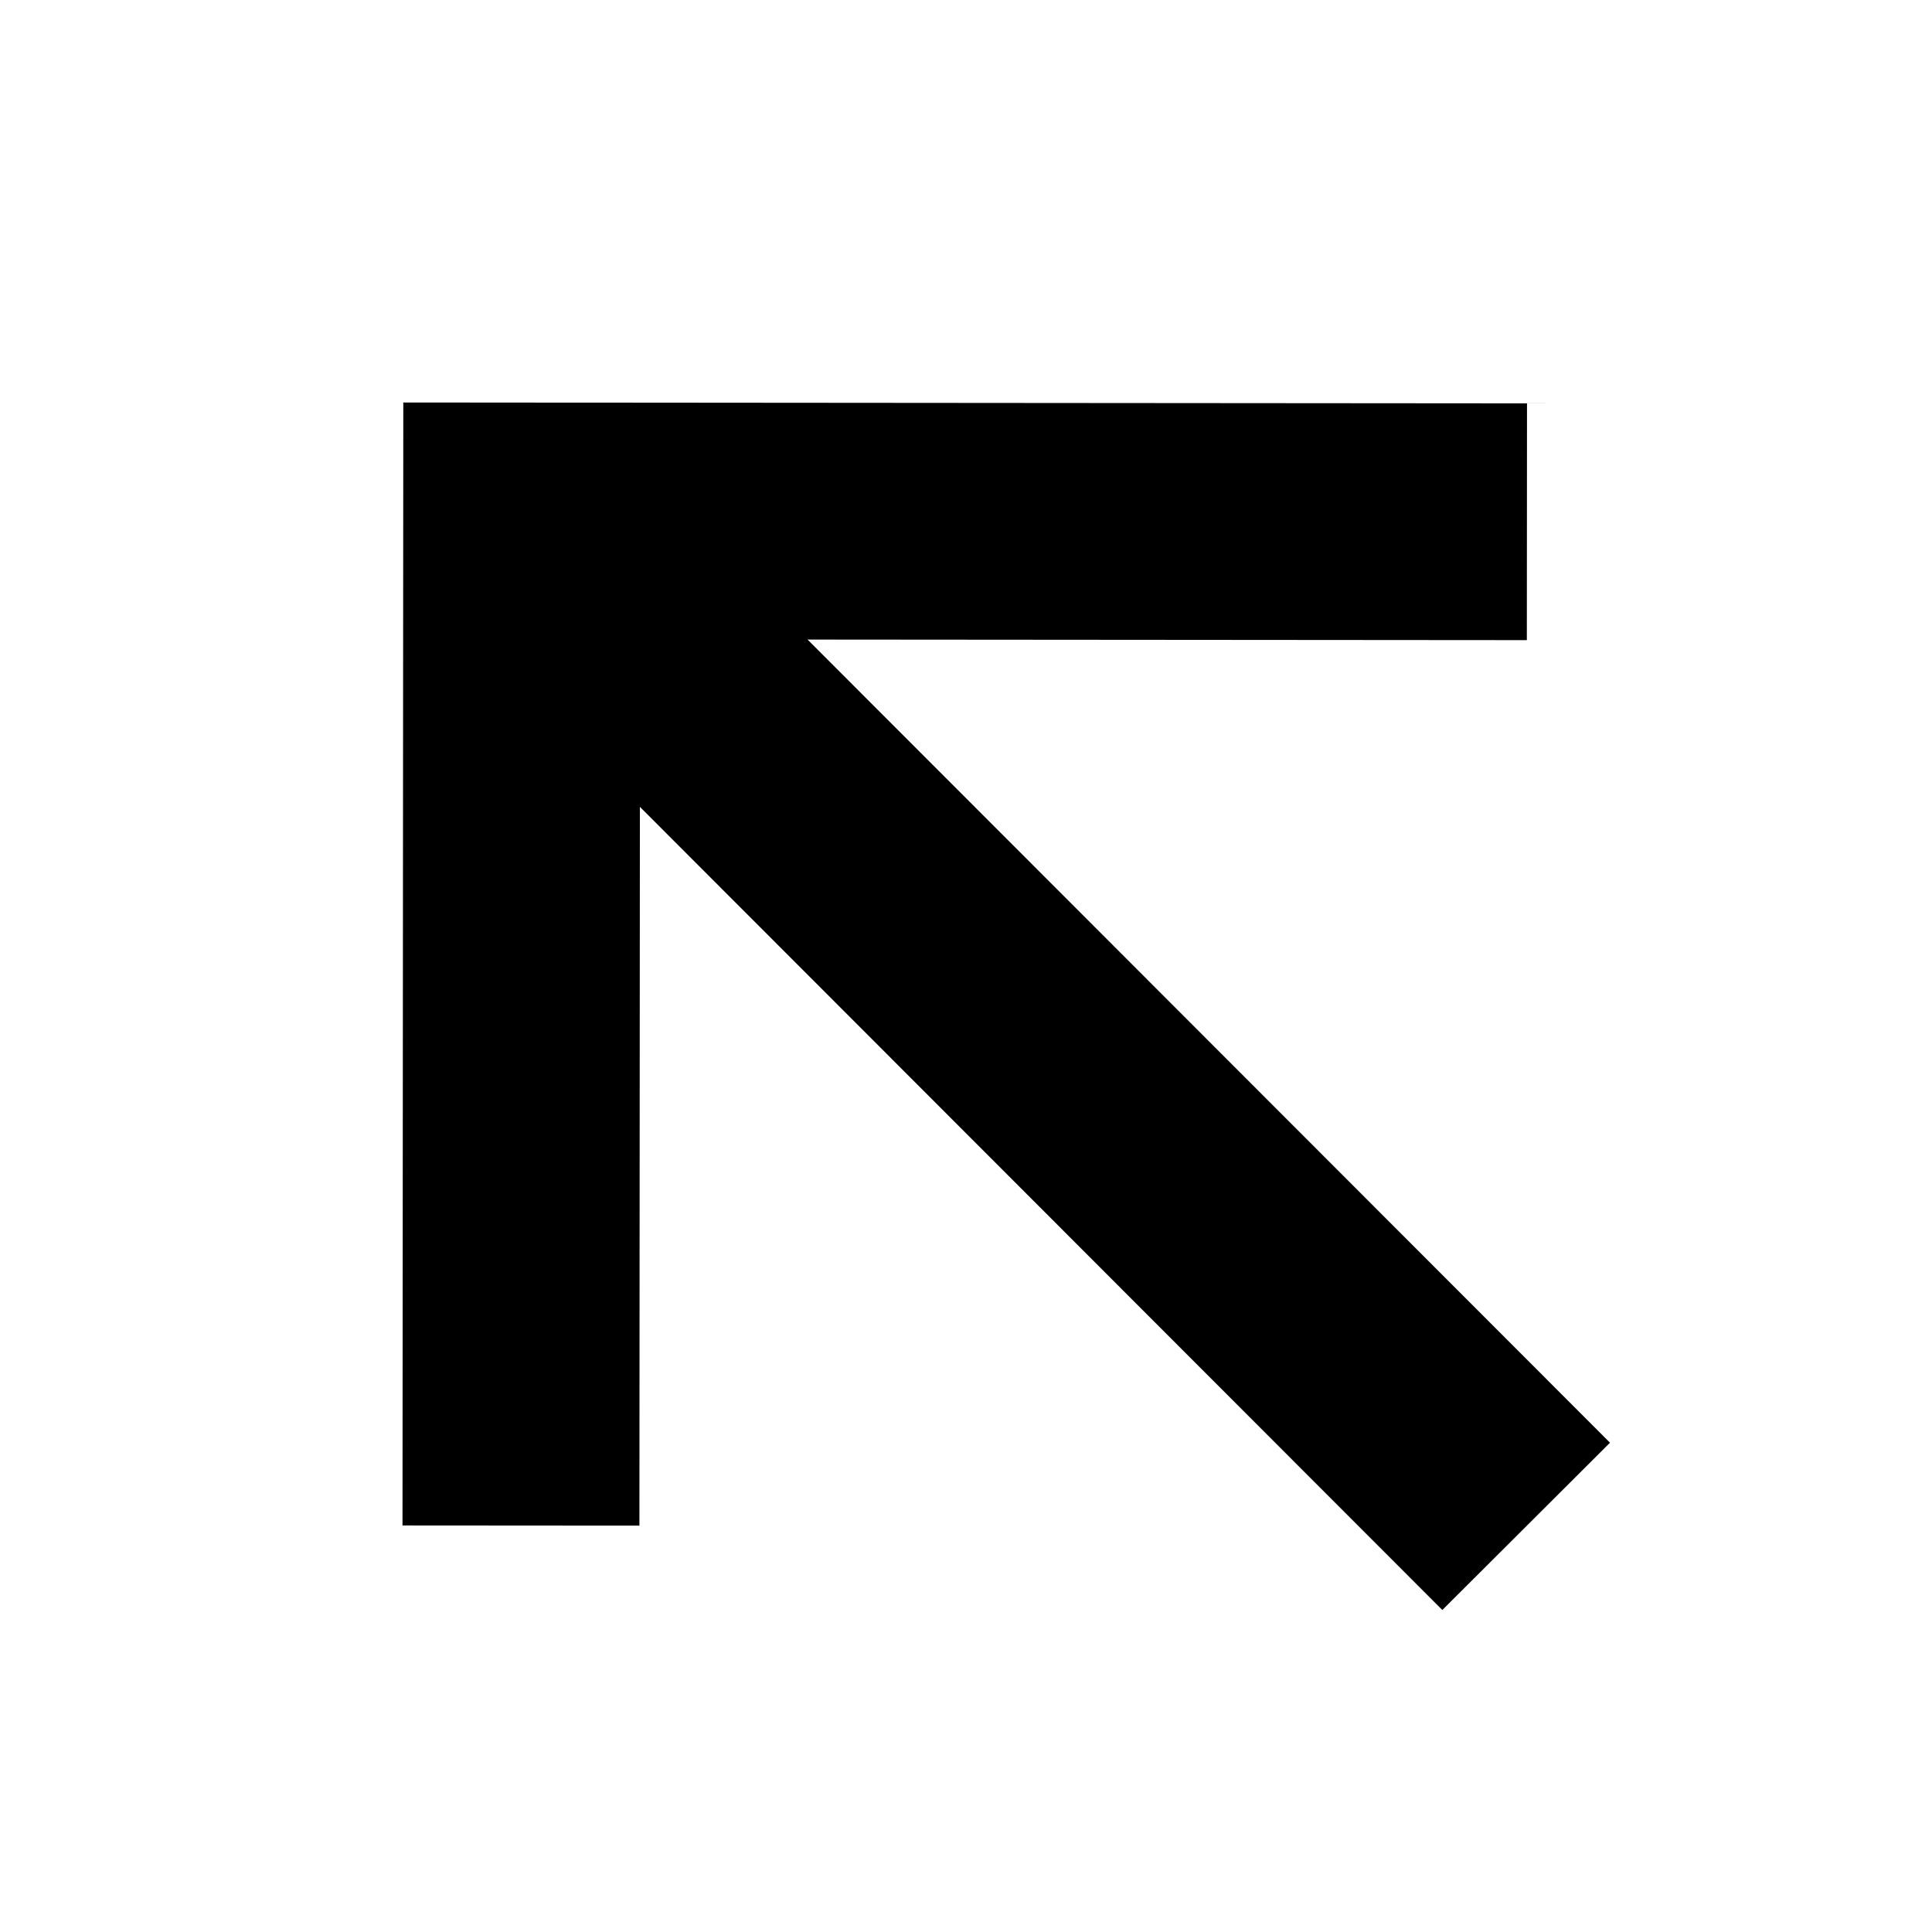
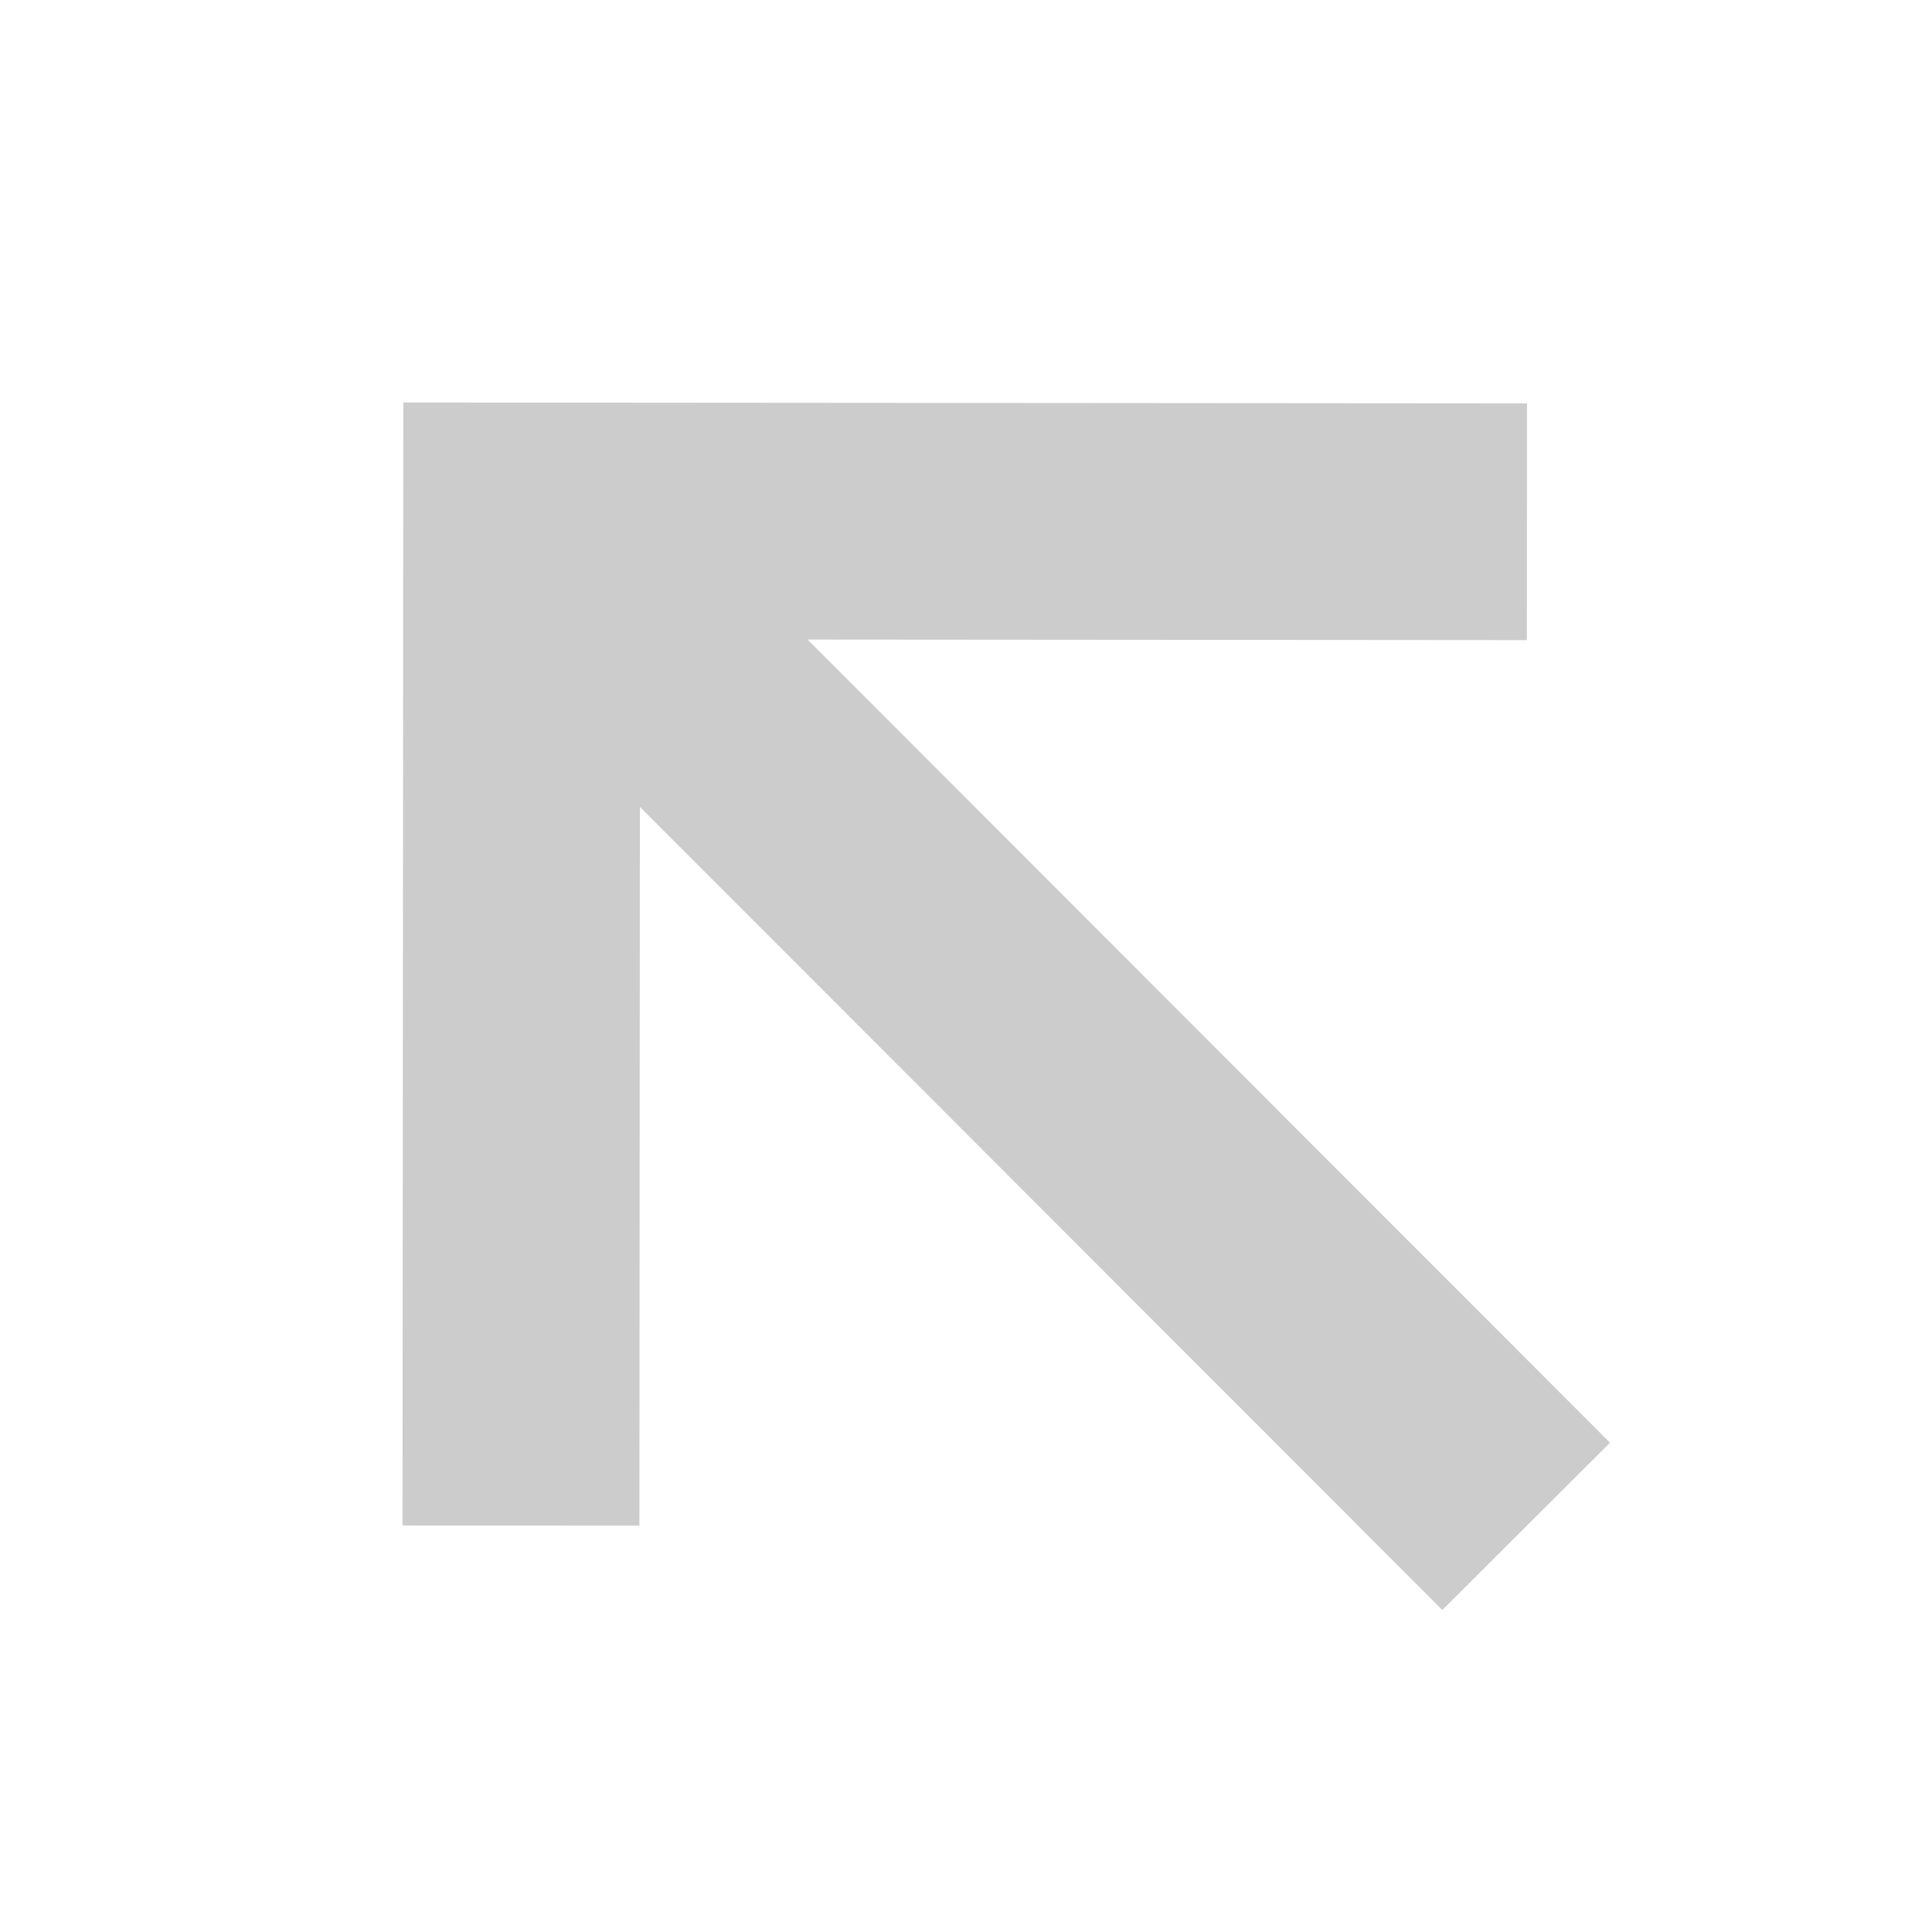
<svg xmlns="http://www.w3.org/2000/svg" width="24" height="24" version="1.1" id="svg4">
  <defs id="defs8" />
-   <path d="M 7.949,10.023 17.917,20 20,17.922 10.032,7.945 l 8.935,0.007 0.002,-2.941 L 5.01,5 5,18.95 l 2.943,0.002 z" id="path2" style="stroke-width:1.471" />
+   <path d="M 7.949,10.023 17.917,20 20,17.922 10.032,7.945 l 8.935,0.007 0.002,-2.941 L 5.01,5 5,18.95 l 2.943,0.002 z" id="path2" style="stroke-width:1.471;fill:#cccccc" />
</svg>
